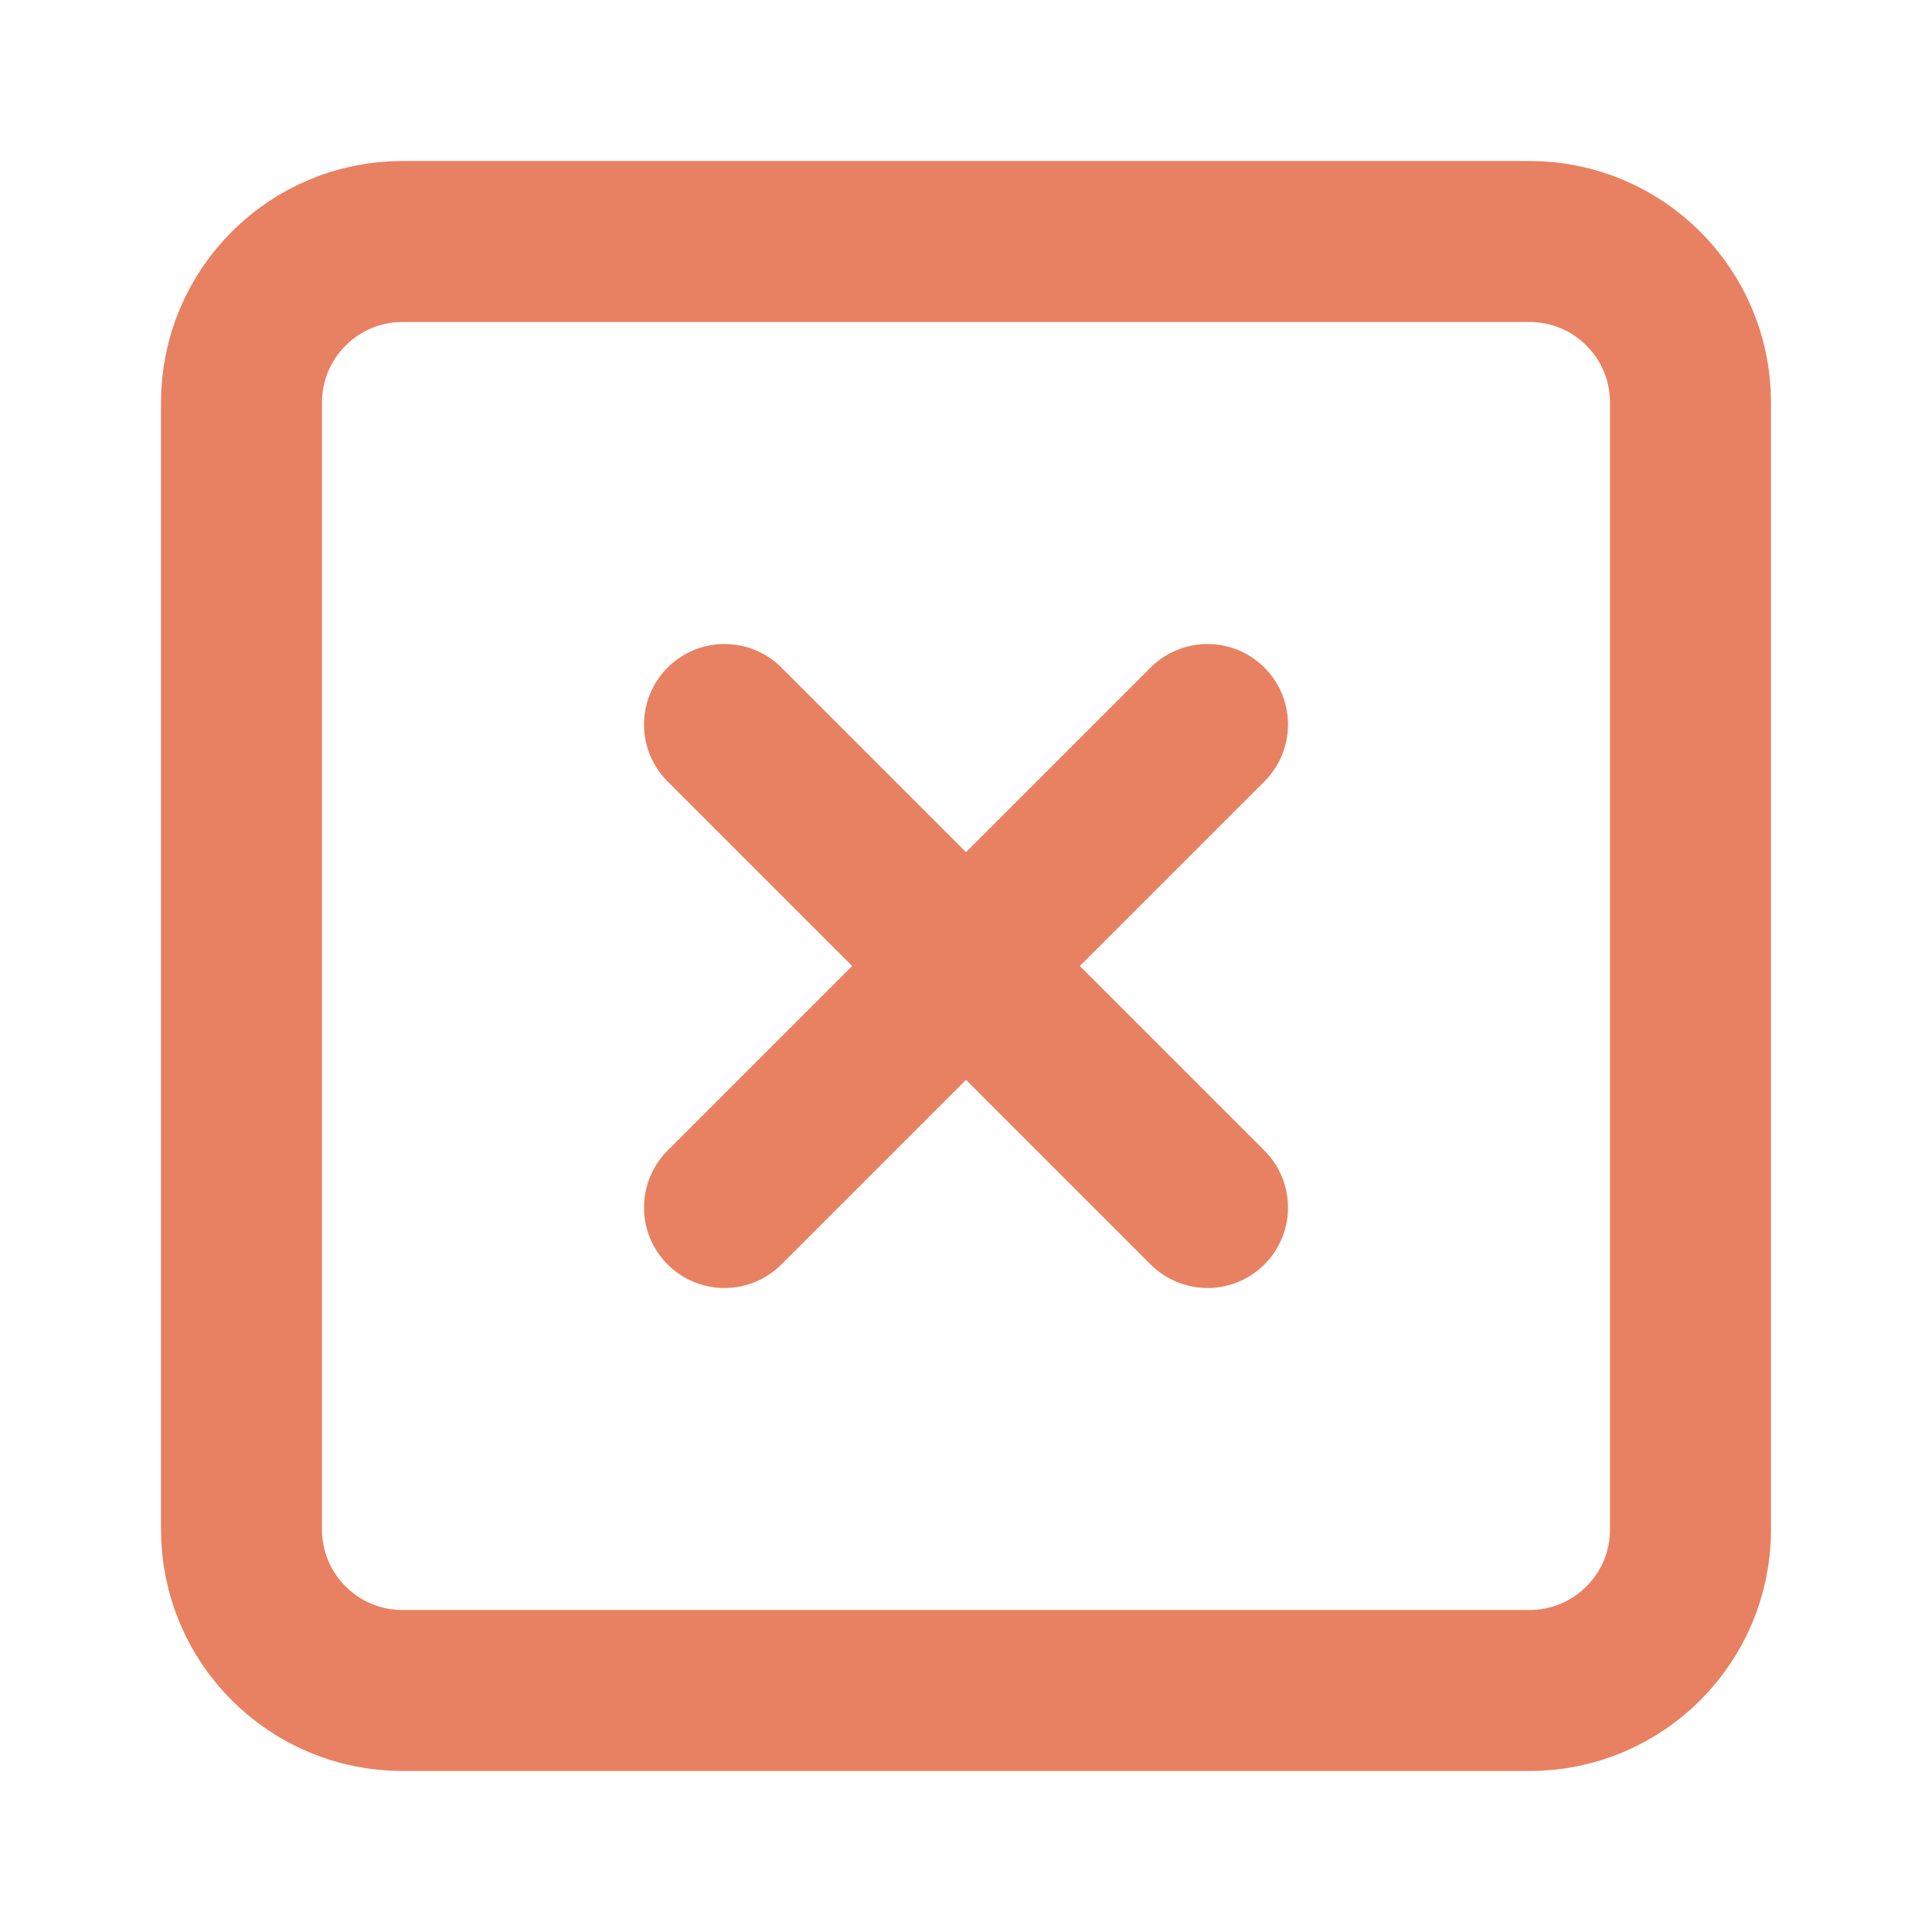
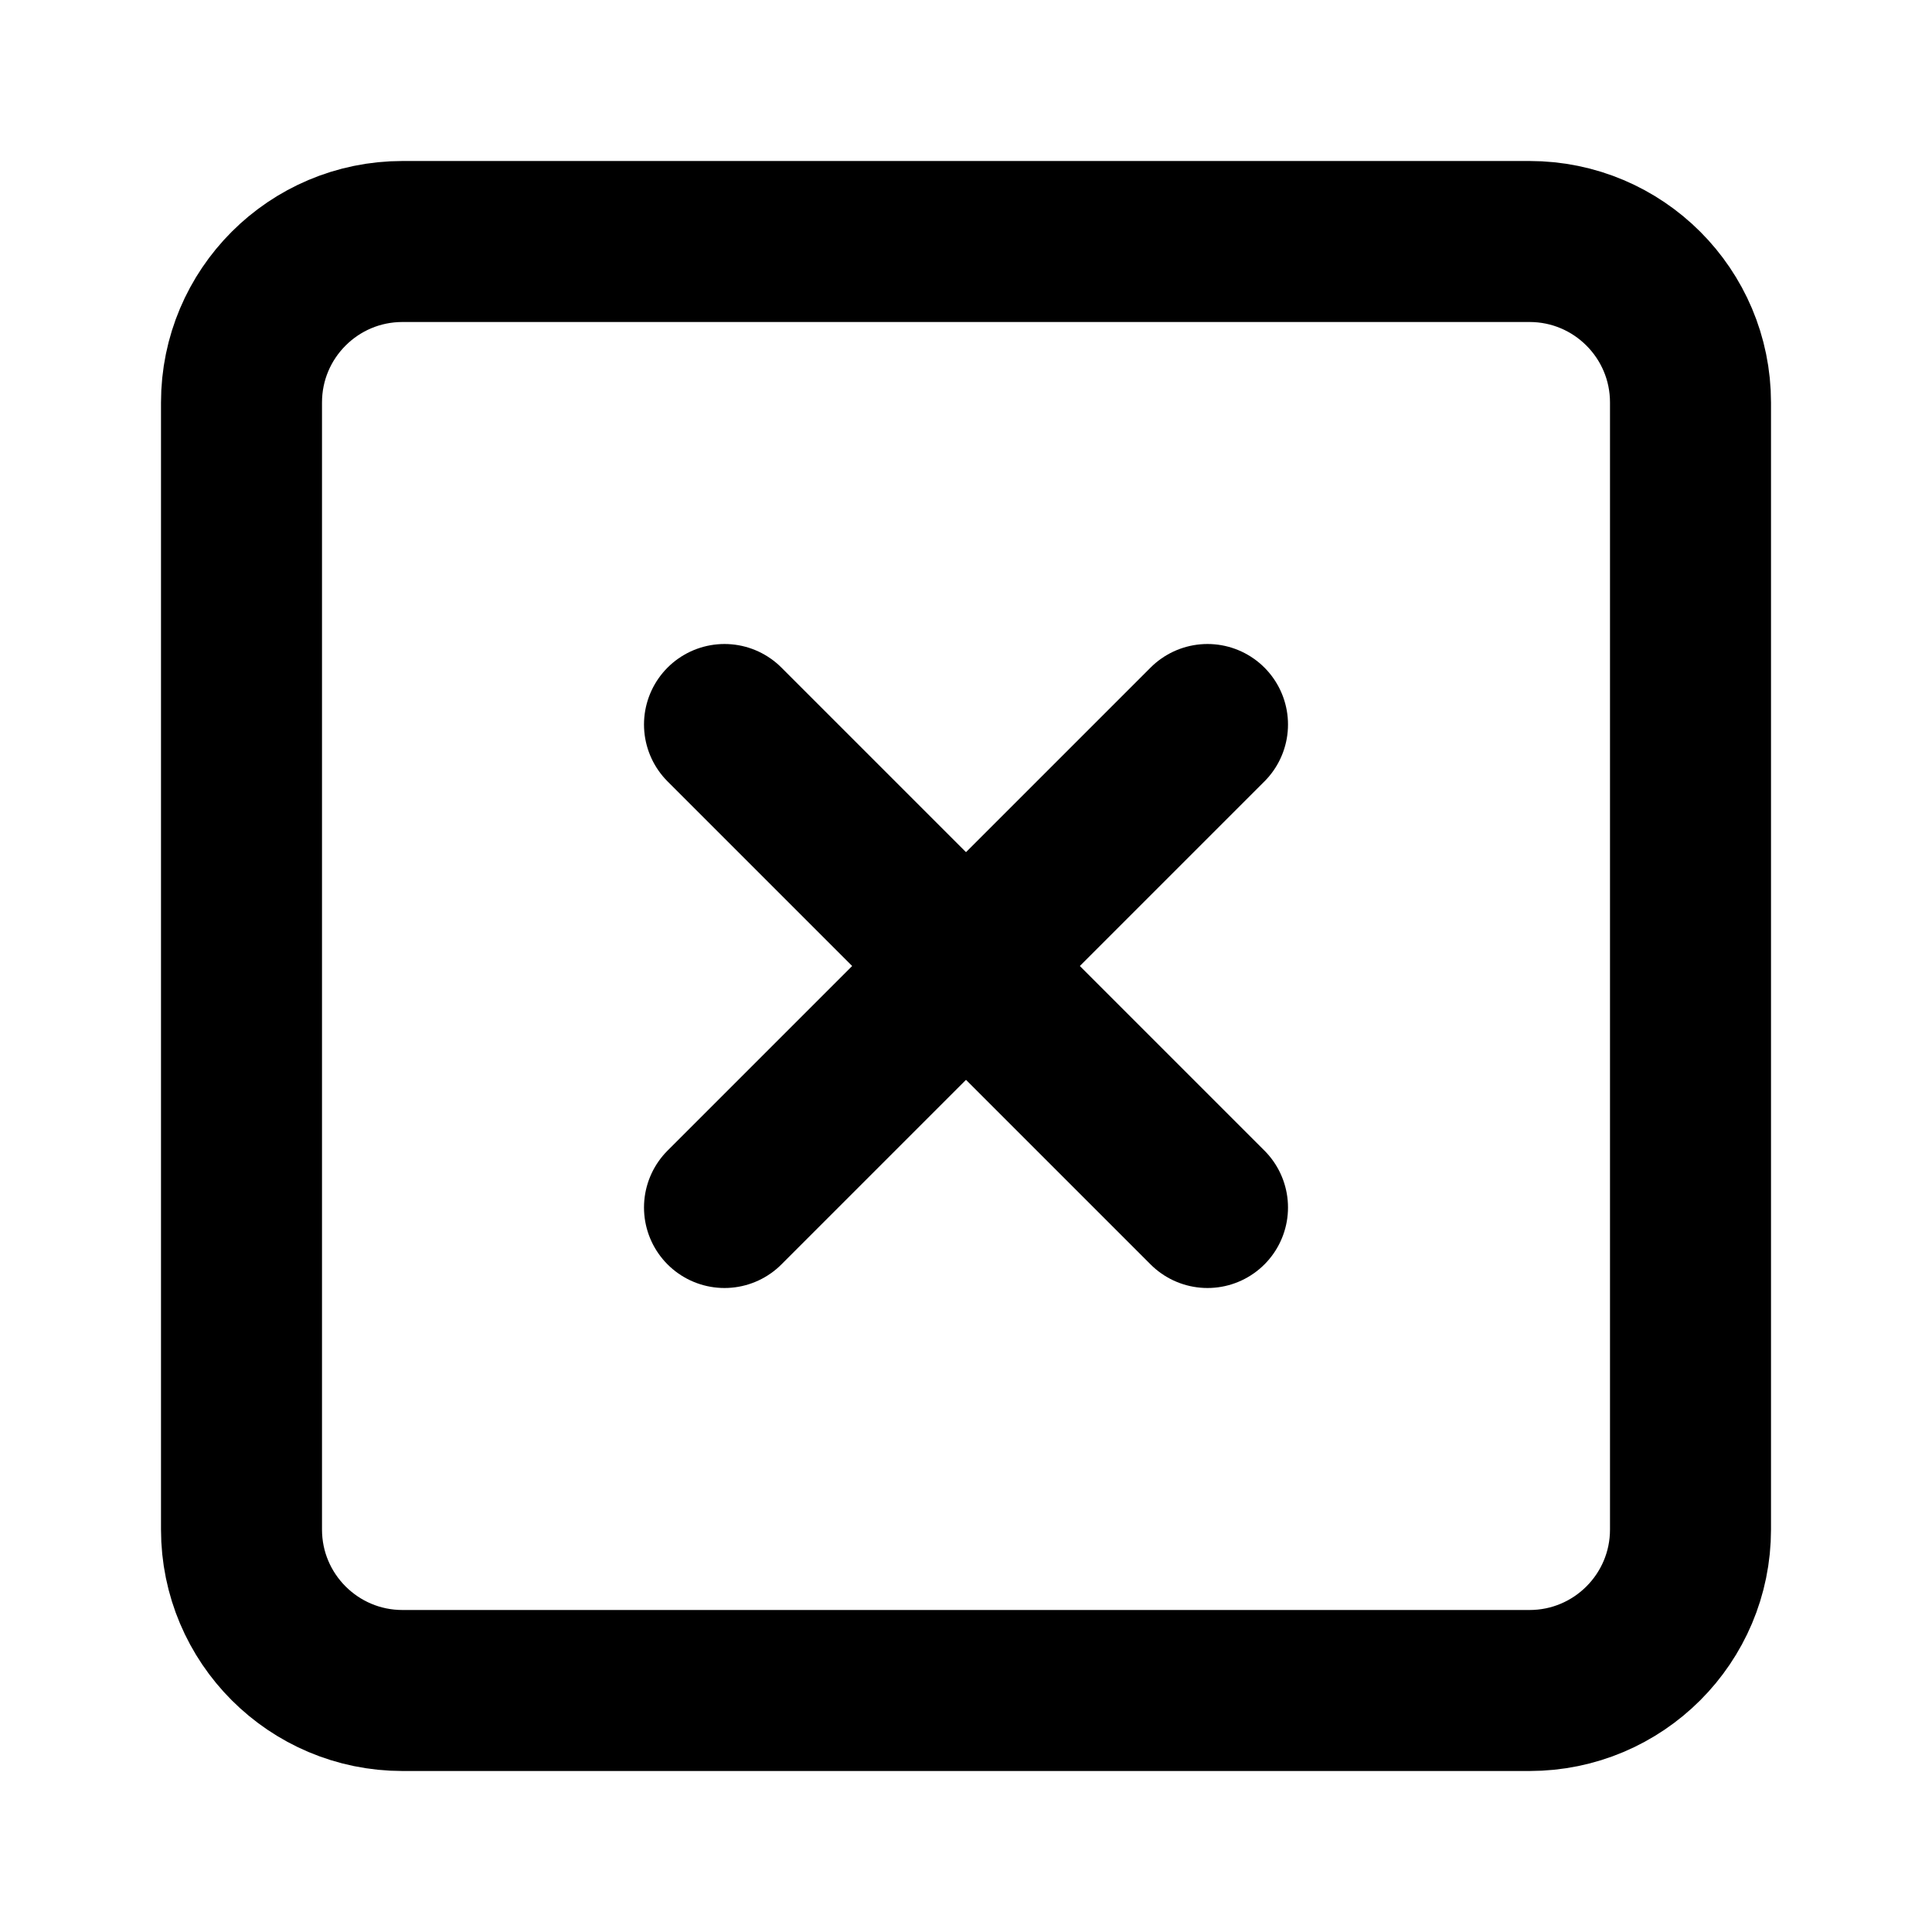
- <svg xmlns="http://www.w3.org/2000/svg" width="24" height="24" viewBox="0 0 24 24" fill="none" stroke="#e88161" stroke-width="2" stroke-linecap="round" stroke-linejoin="round" class="feather feather-x-square">
+ <svg xmlns="http://www.w3.org/2000/svg" width="24" height="24" viewBox="0 0 24 24" fill="none" stroke="#000000" stroke-width="2" stroke-linecap="round" stroke-linejoin="round" class="feather feather-x-square">
  <rect x="3" y="3" width="18" height="18" rx="2" ry="2" />
  <line x1="9" y1="9" x2="15" y2="15" />
  <line x1="15" y1="9" x2="9" y2="15" />
</svg>
